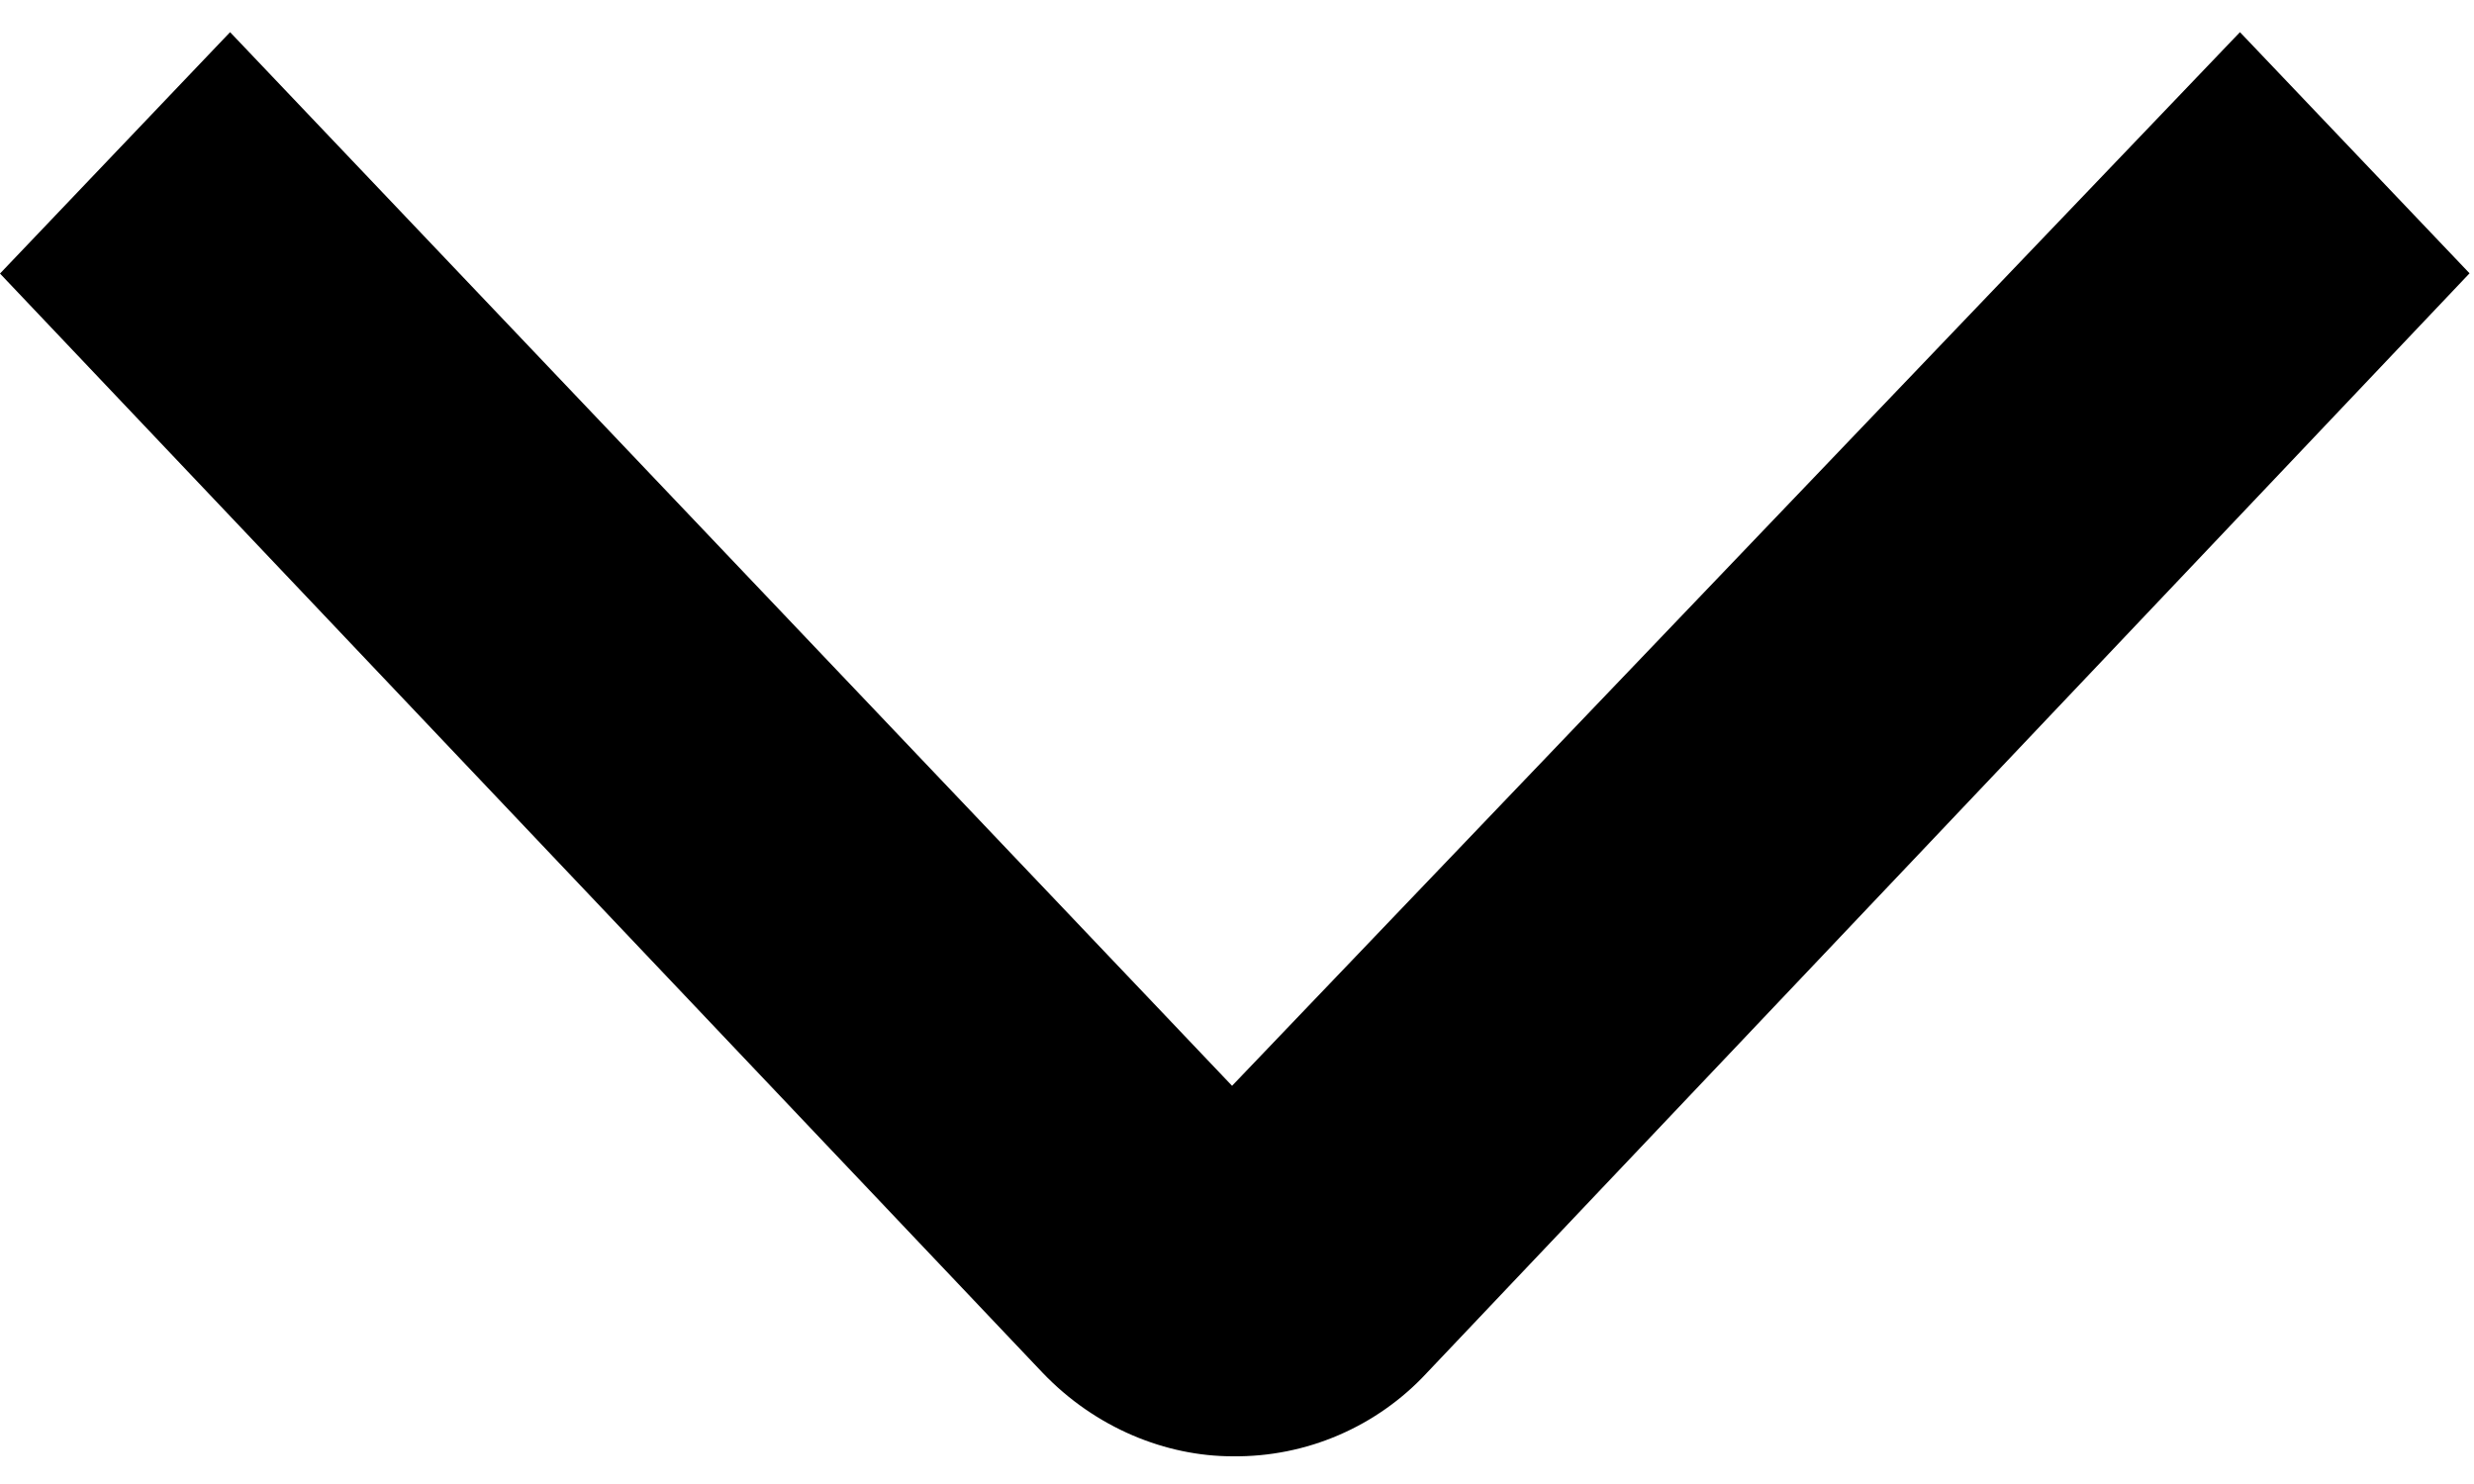
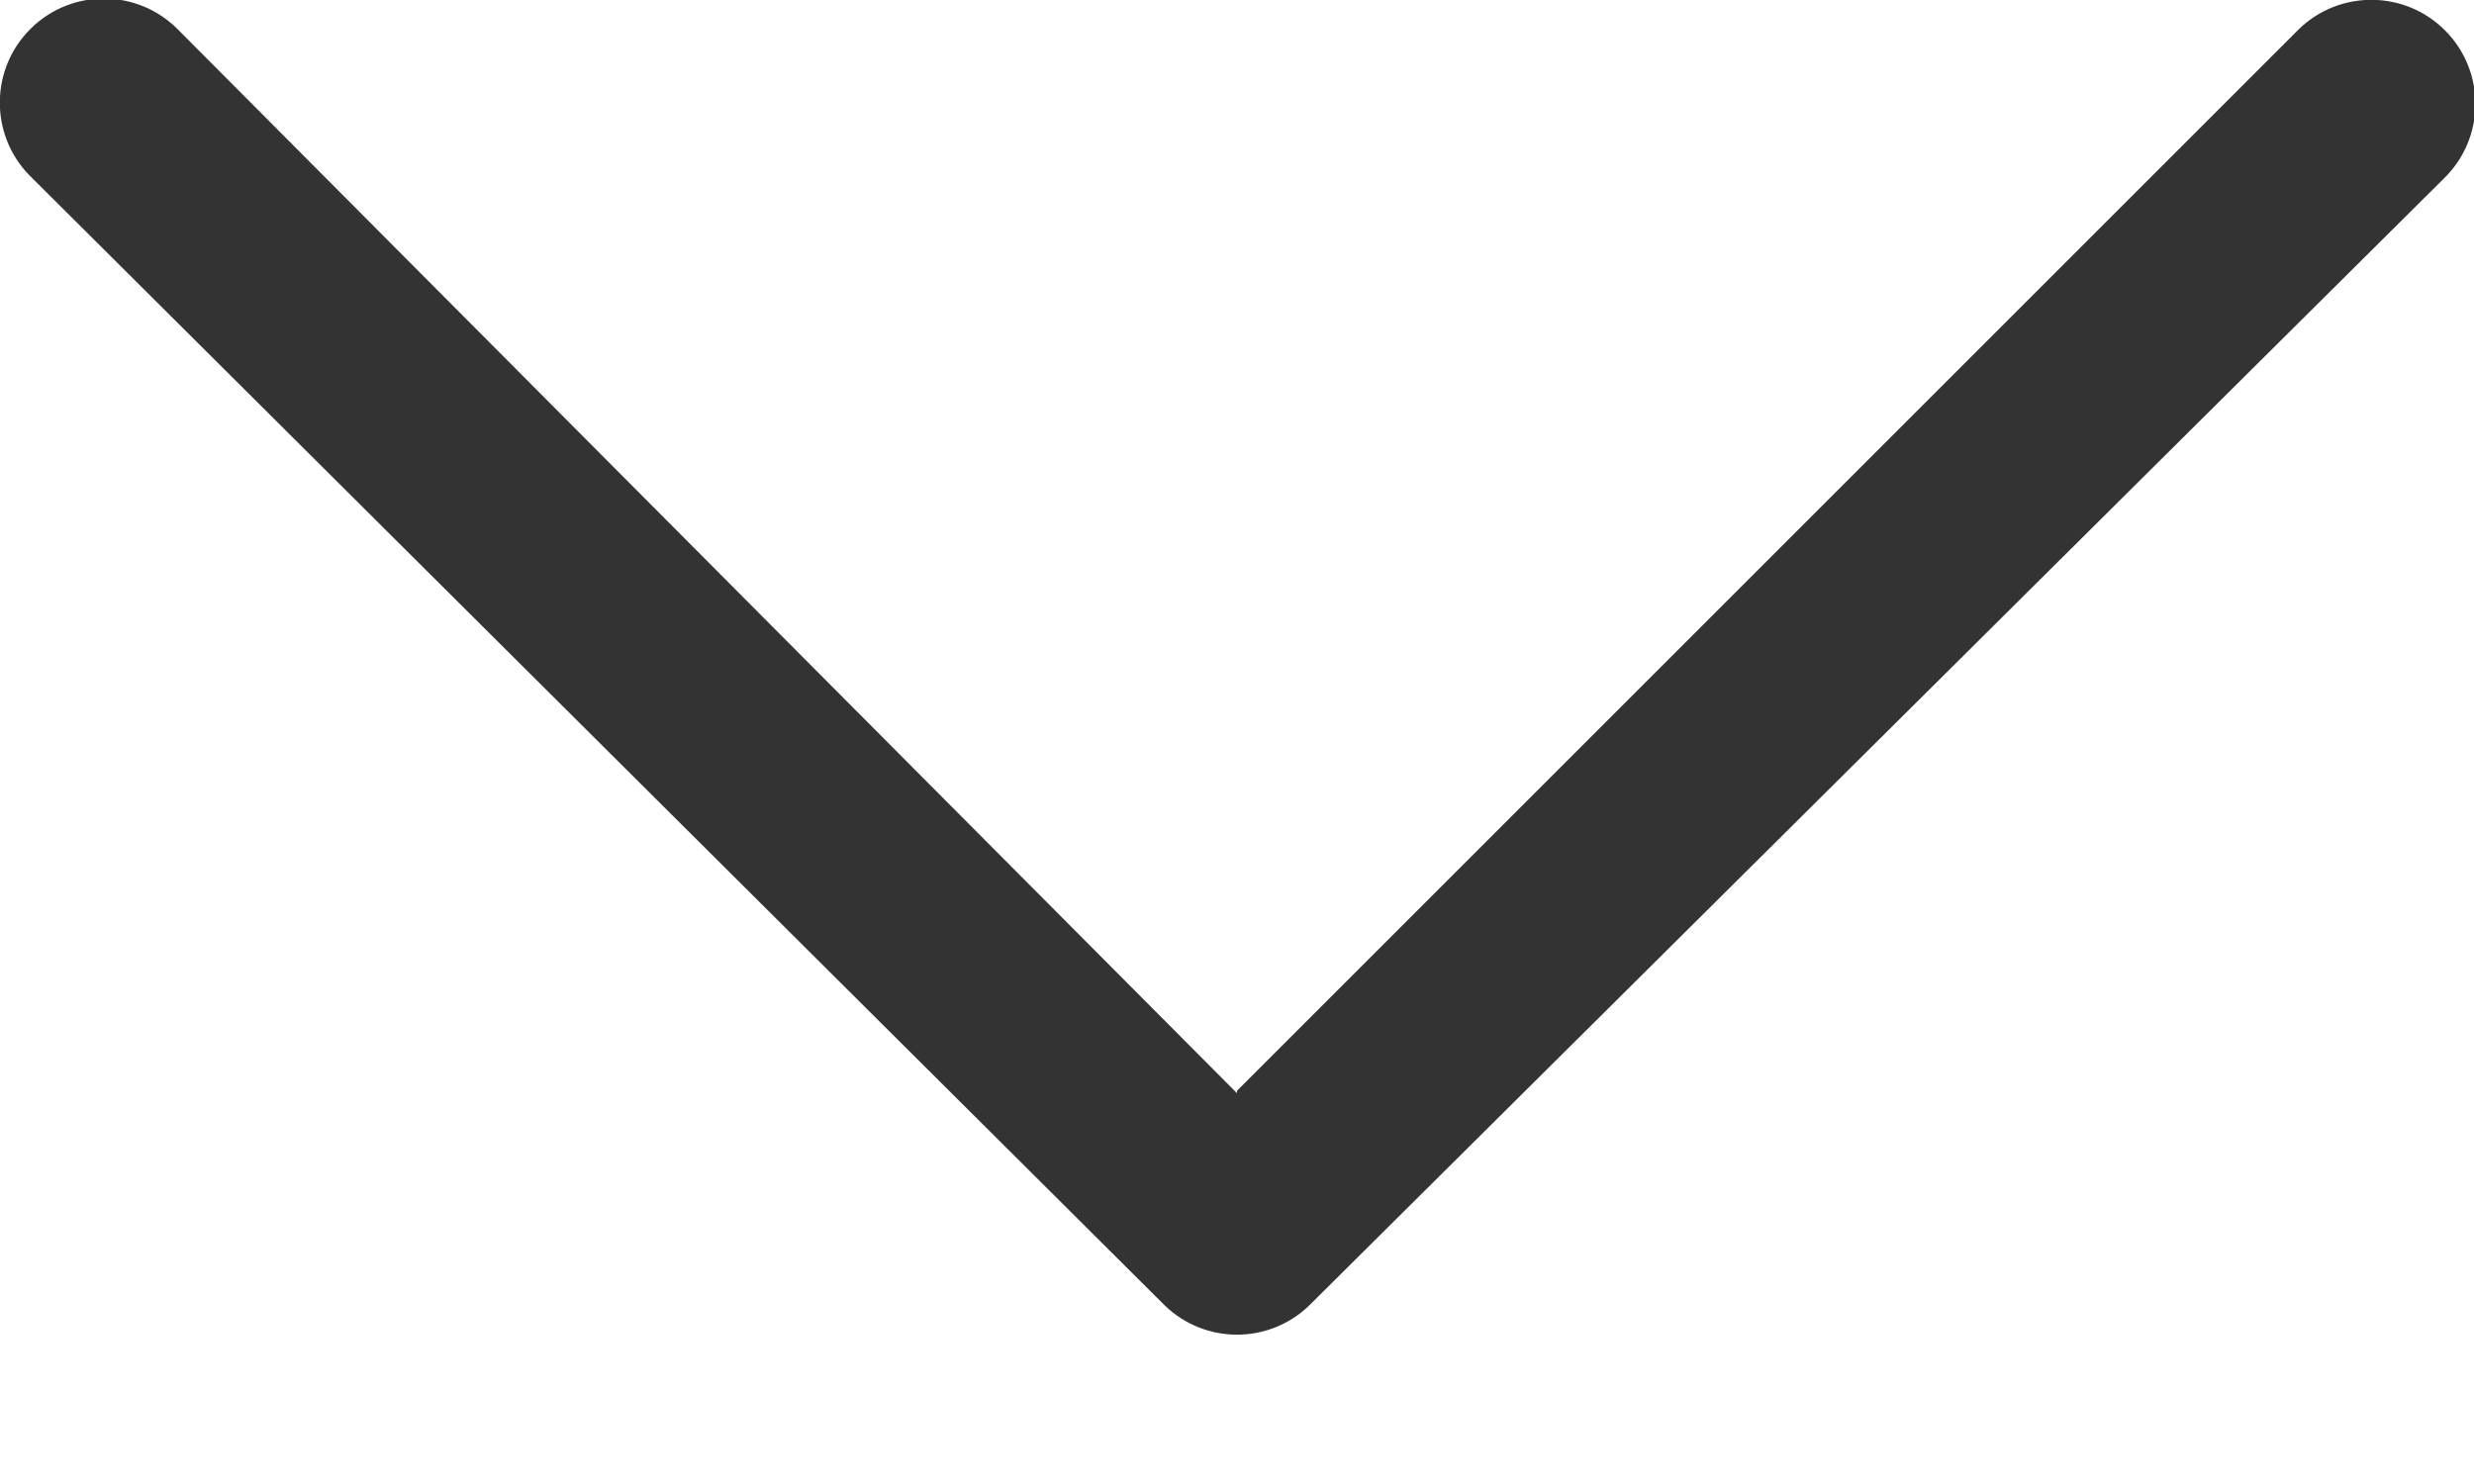
<svg xmlns="http://www.w3.org/2000/svg" width="10" height="6" viewBox="0 0 10 6">
-   <path fill-rule="evenodd" d="M4.982 5.888c-.268 0-.553-.113-.768-.338L0 1.106.93.13 4.98 4.39 9.054.13l.928.975L5.768 5.55a1.053 1.053 0 0 1-.786.338z" />
+   <path d="M5 4.41L9.29.12a.42.42 0 0 1 .59.6L5.29 5.28a.42.42 0 0 1-.58 0L.12.71a.42.42 0 0 1 .6-.59L5 4.42z" fill="#333" fill-rule="nonzero" />
</svg>
